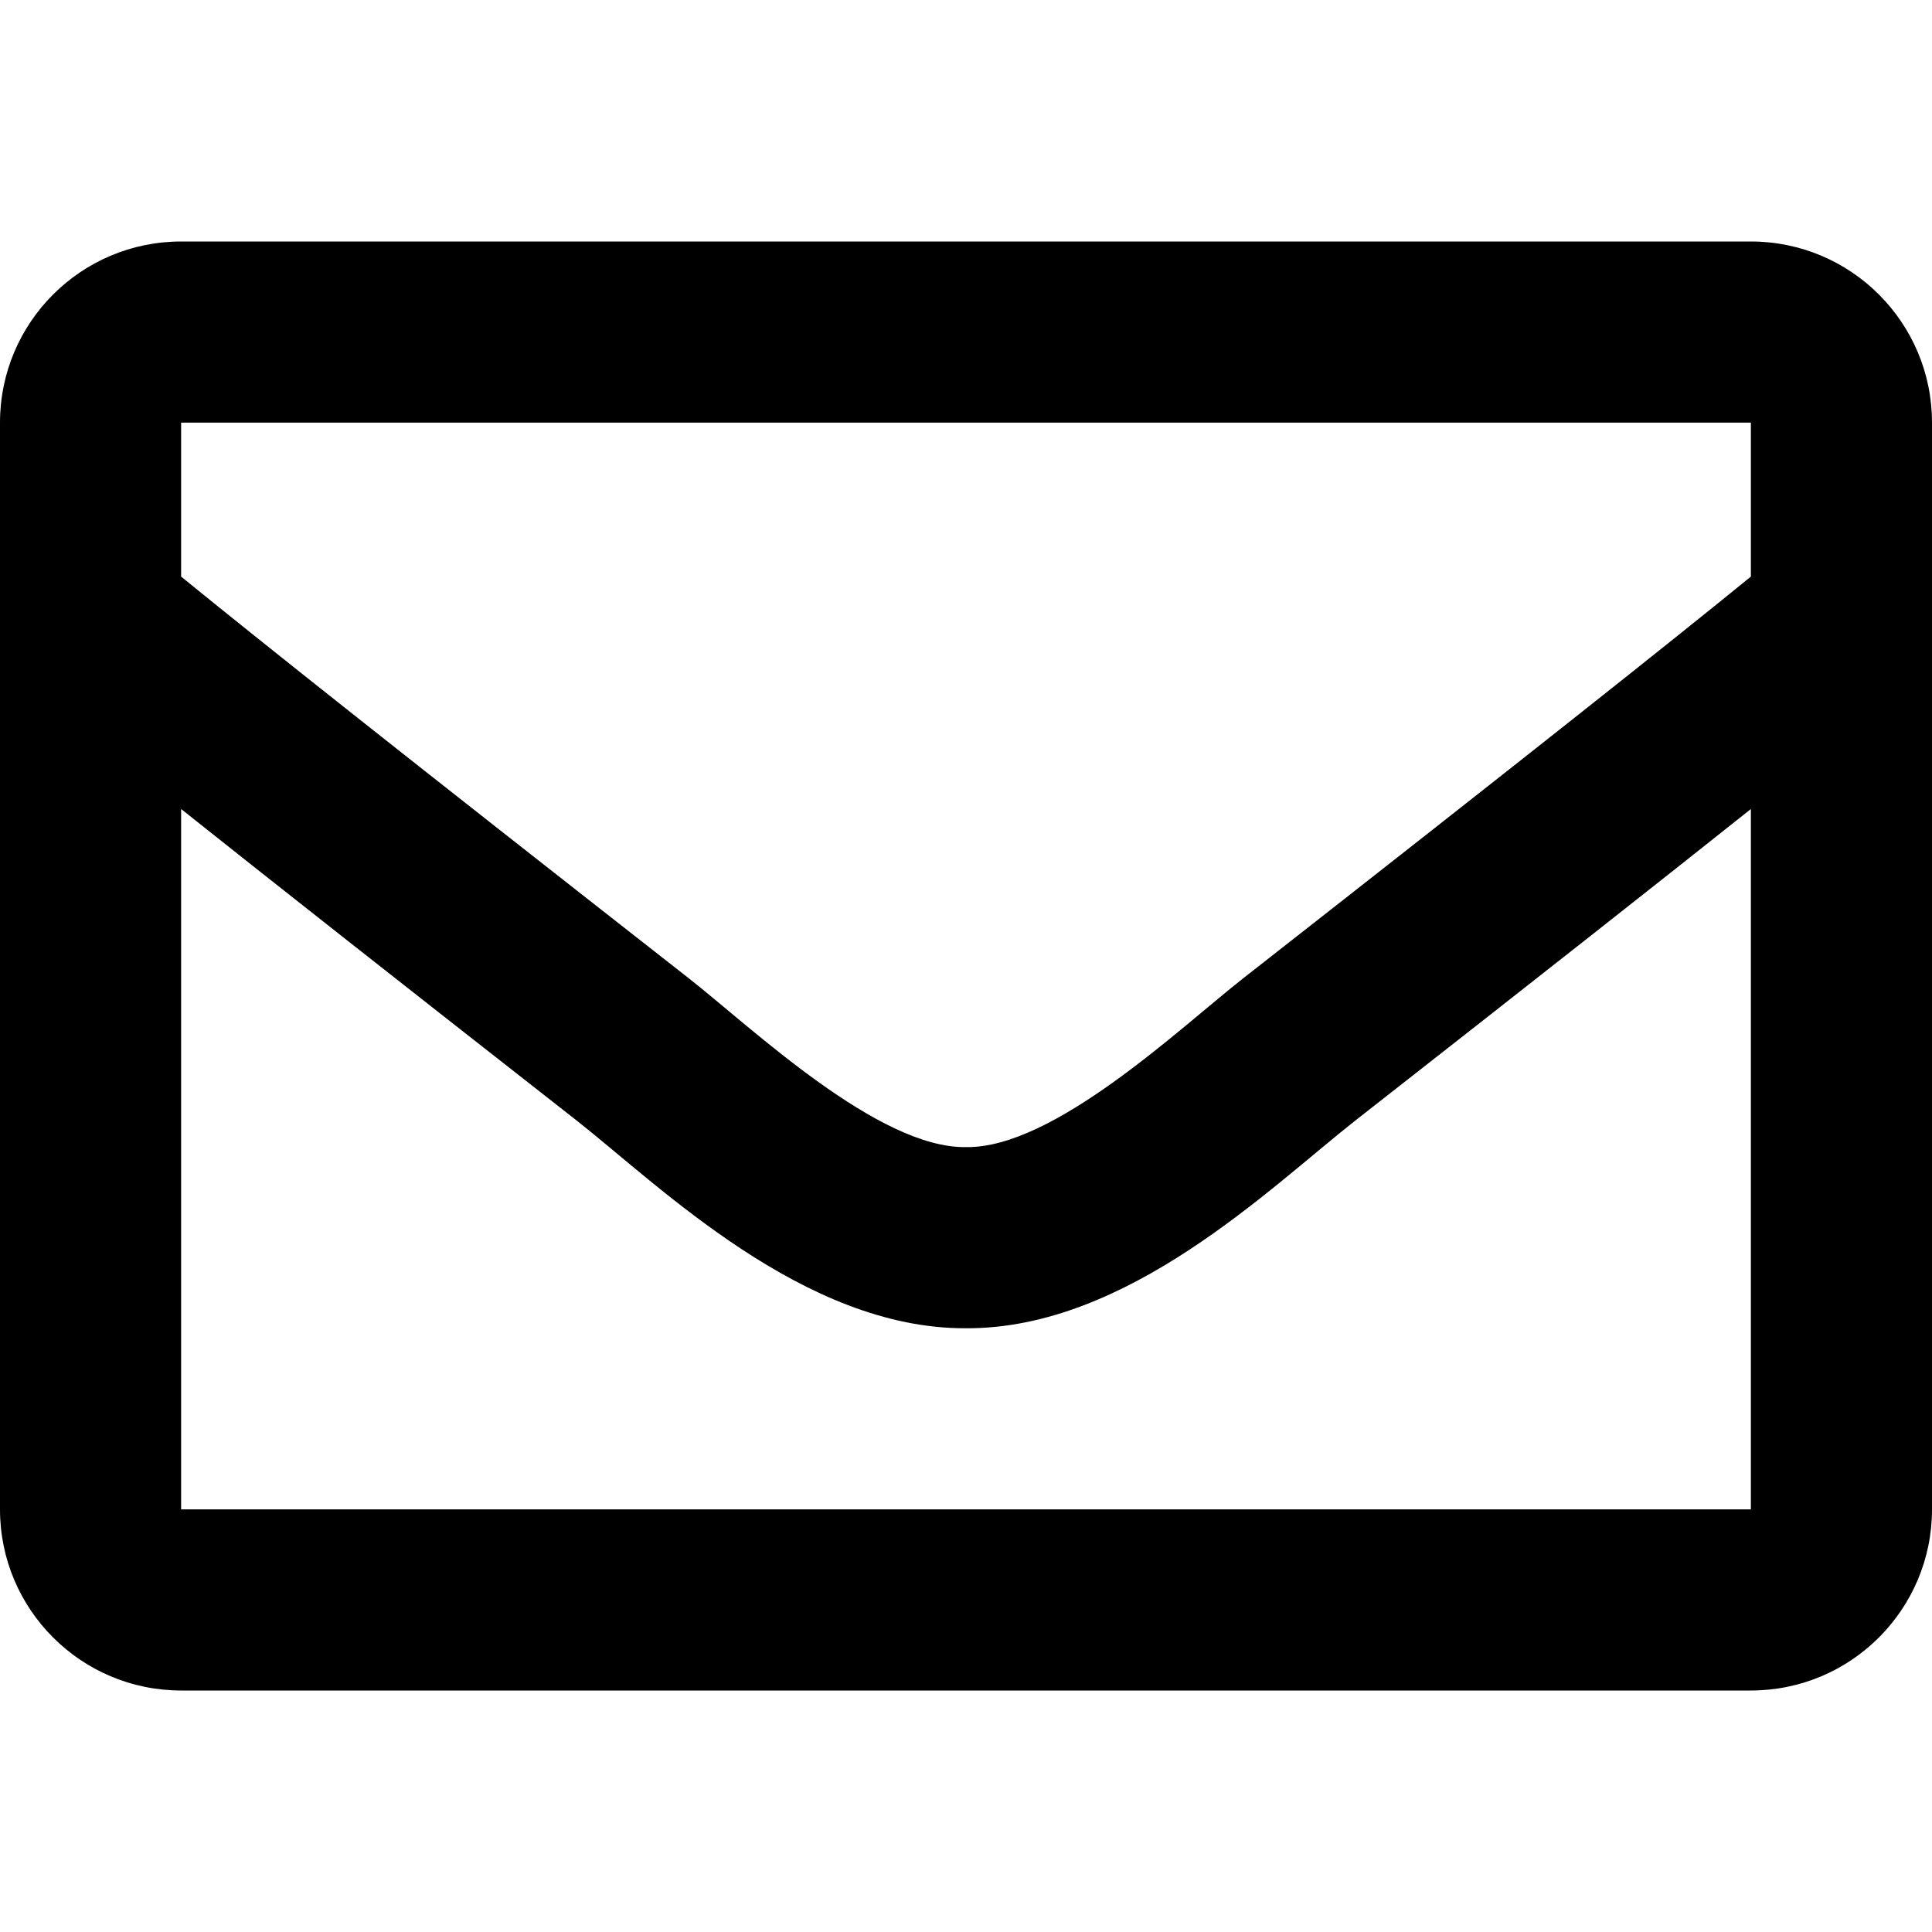
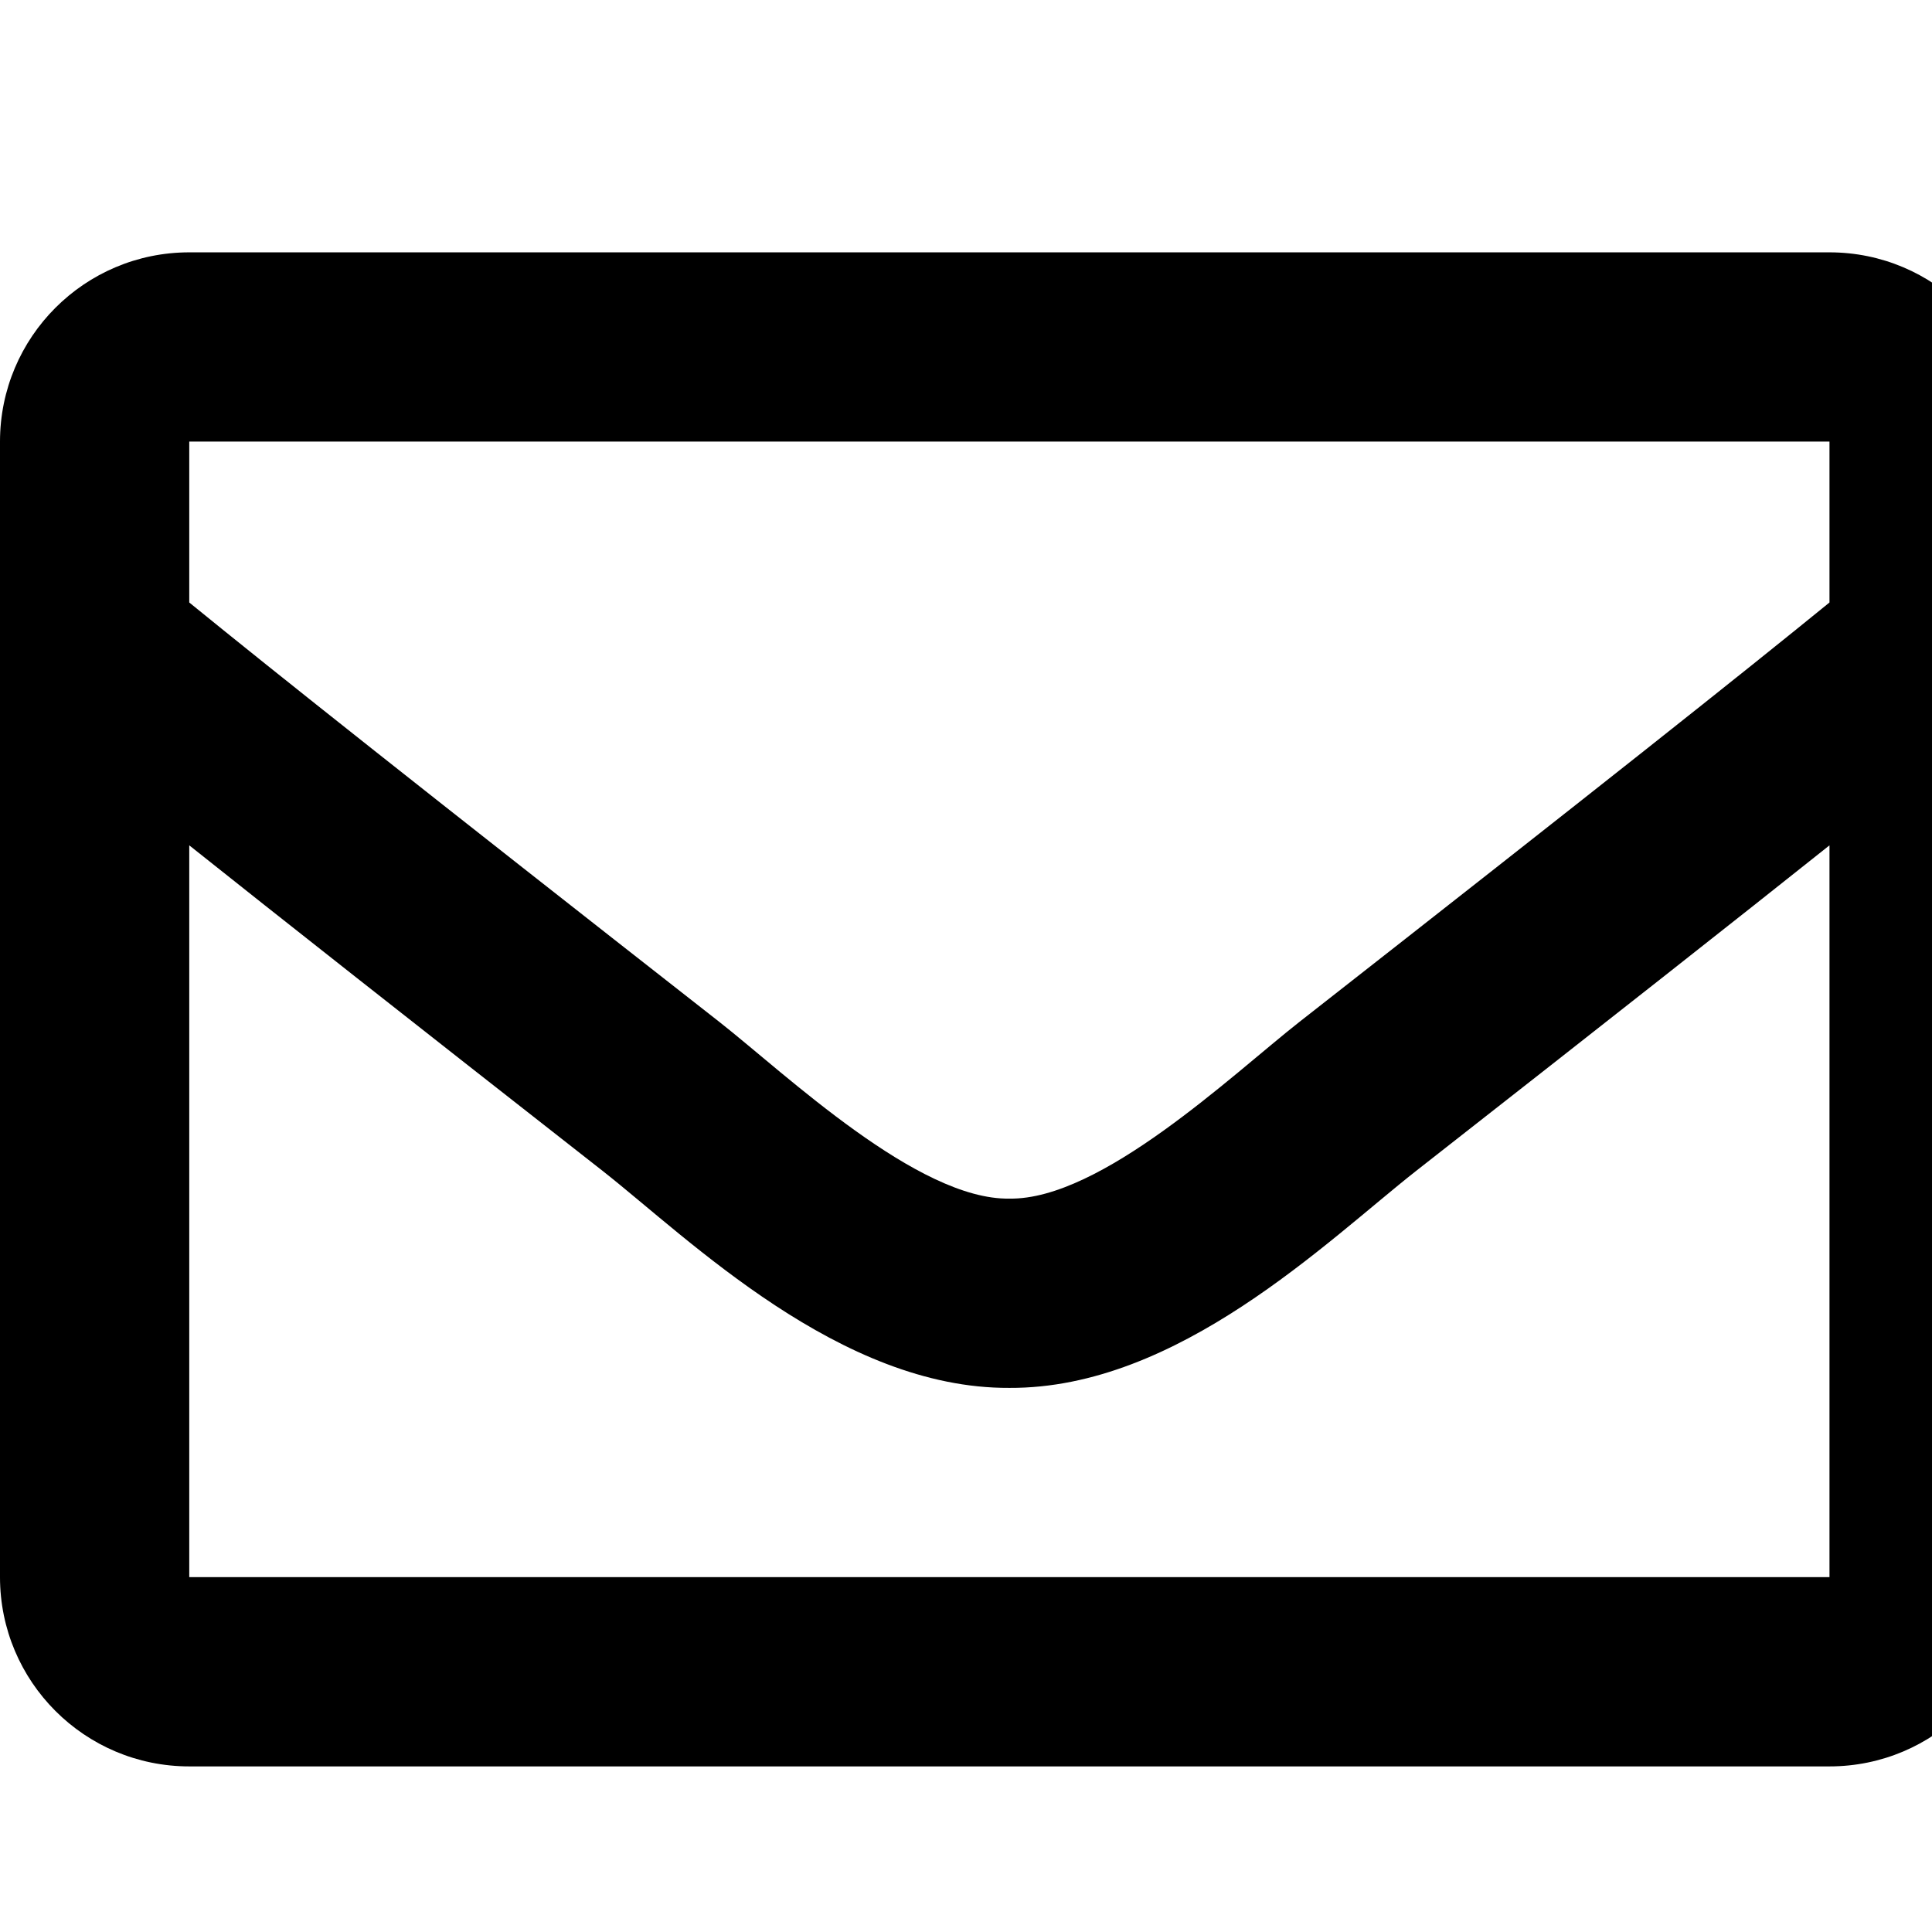
- <svg xmlns="http://www.w3.org/2000/svg" aria-hidden="true" data-prefix="far" data-icon="envelope" class="svg-inline--fa fa-envelope fa-w-16" role="img" viewBox="0 0 512 512">
+ <svg xmlns="http://www.w3.org/2000/svg" aria-hidden="true" data-prefix="far" data-icon="envelope" class="svg-inline--fa fa-envelope fa-w-16" role="img" viewBox="0 0 490 490">
  <path fill="currentColor" d="M464 64H48C21.49 64 0 85.49 0 112v288c0 26.51 21.49 48 48 48h416c26.51 0 48-21.49 48-48V112c0-26.51-21.49-48-48-48zm0 48v40.805c-22.422 18.259-58.168 46.651-134.587 106.49-16.841 13.247-50.201 45.072-73.413 44.701-23.208.375-56.579-31.459-73.413-44.701C106.18 199.465 70.425 171.067 48 152.805V112h416zM48 400V214.398c22.914 18.251 55.409 43.862 104.938 82.646 21.857 17.205 60.134 55.186 103.062 54.955 42.717.231 80.509-37.199 103.053-54.947 49.528-38.783 82.032-64.401 104.947-82.653V400H48z" />
</svg>
